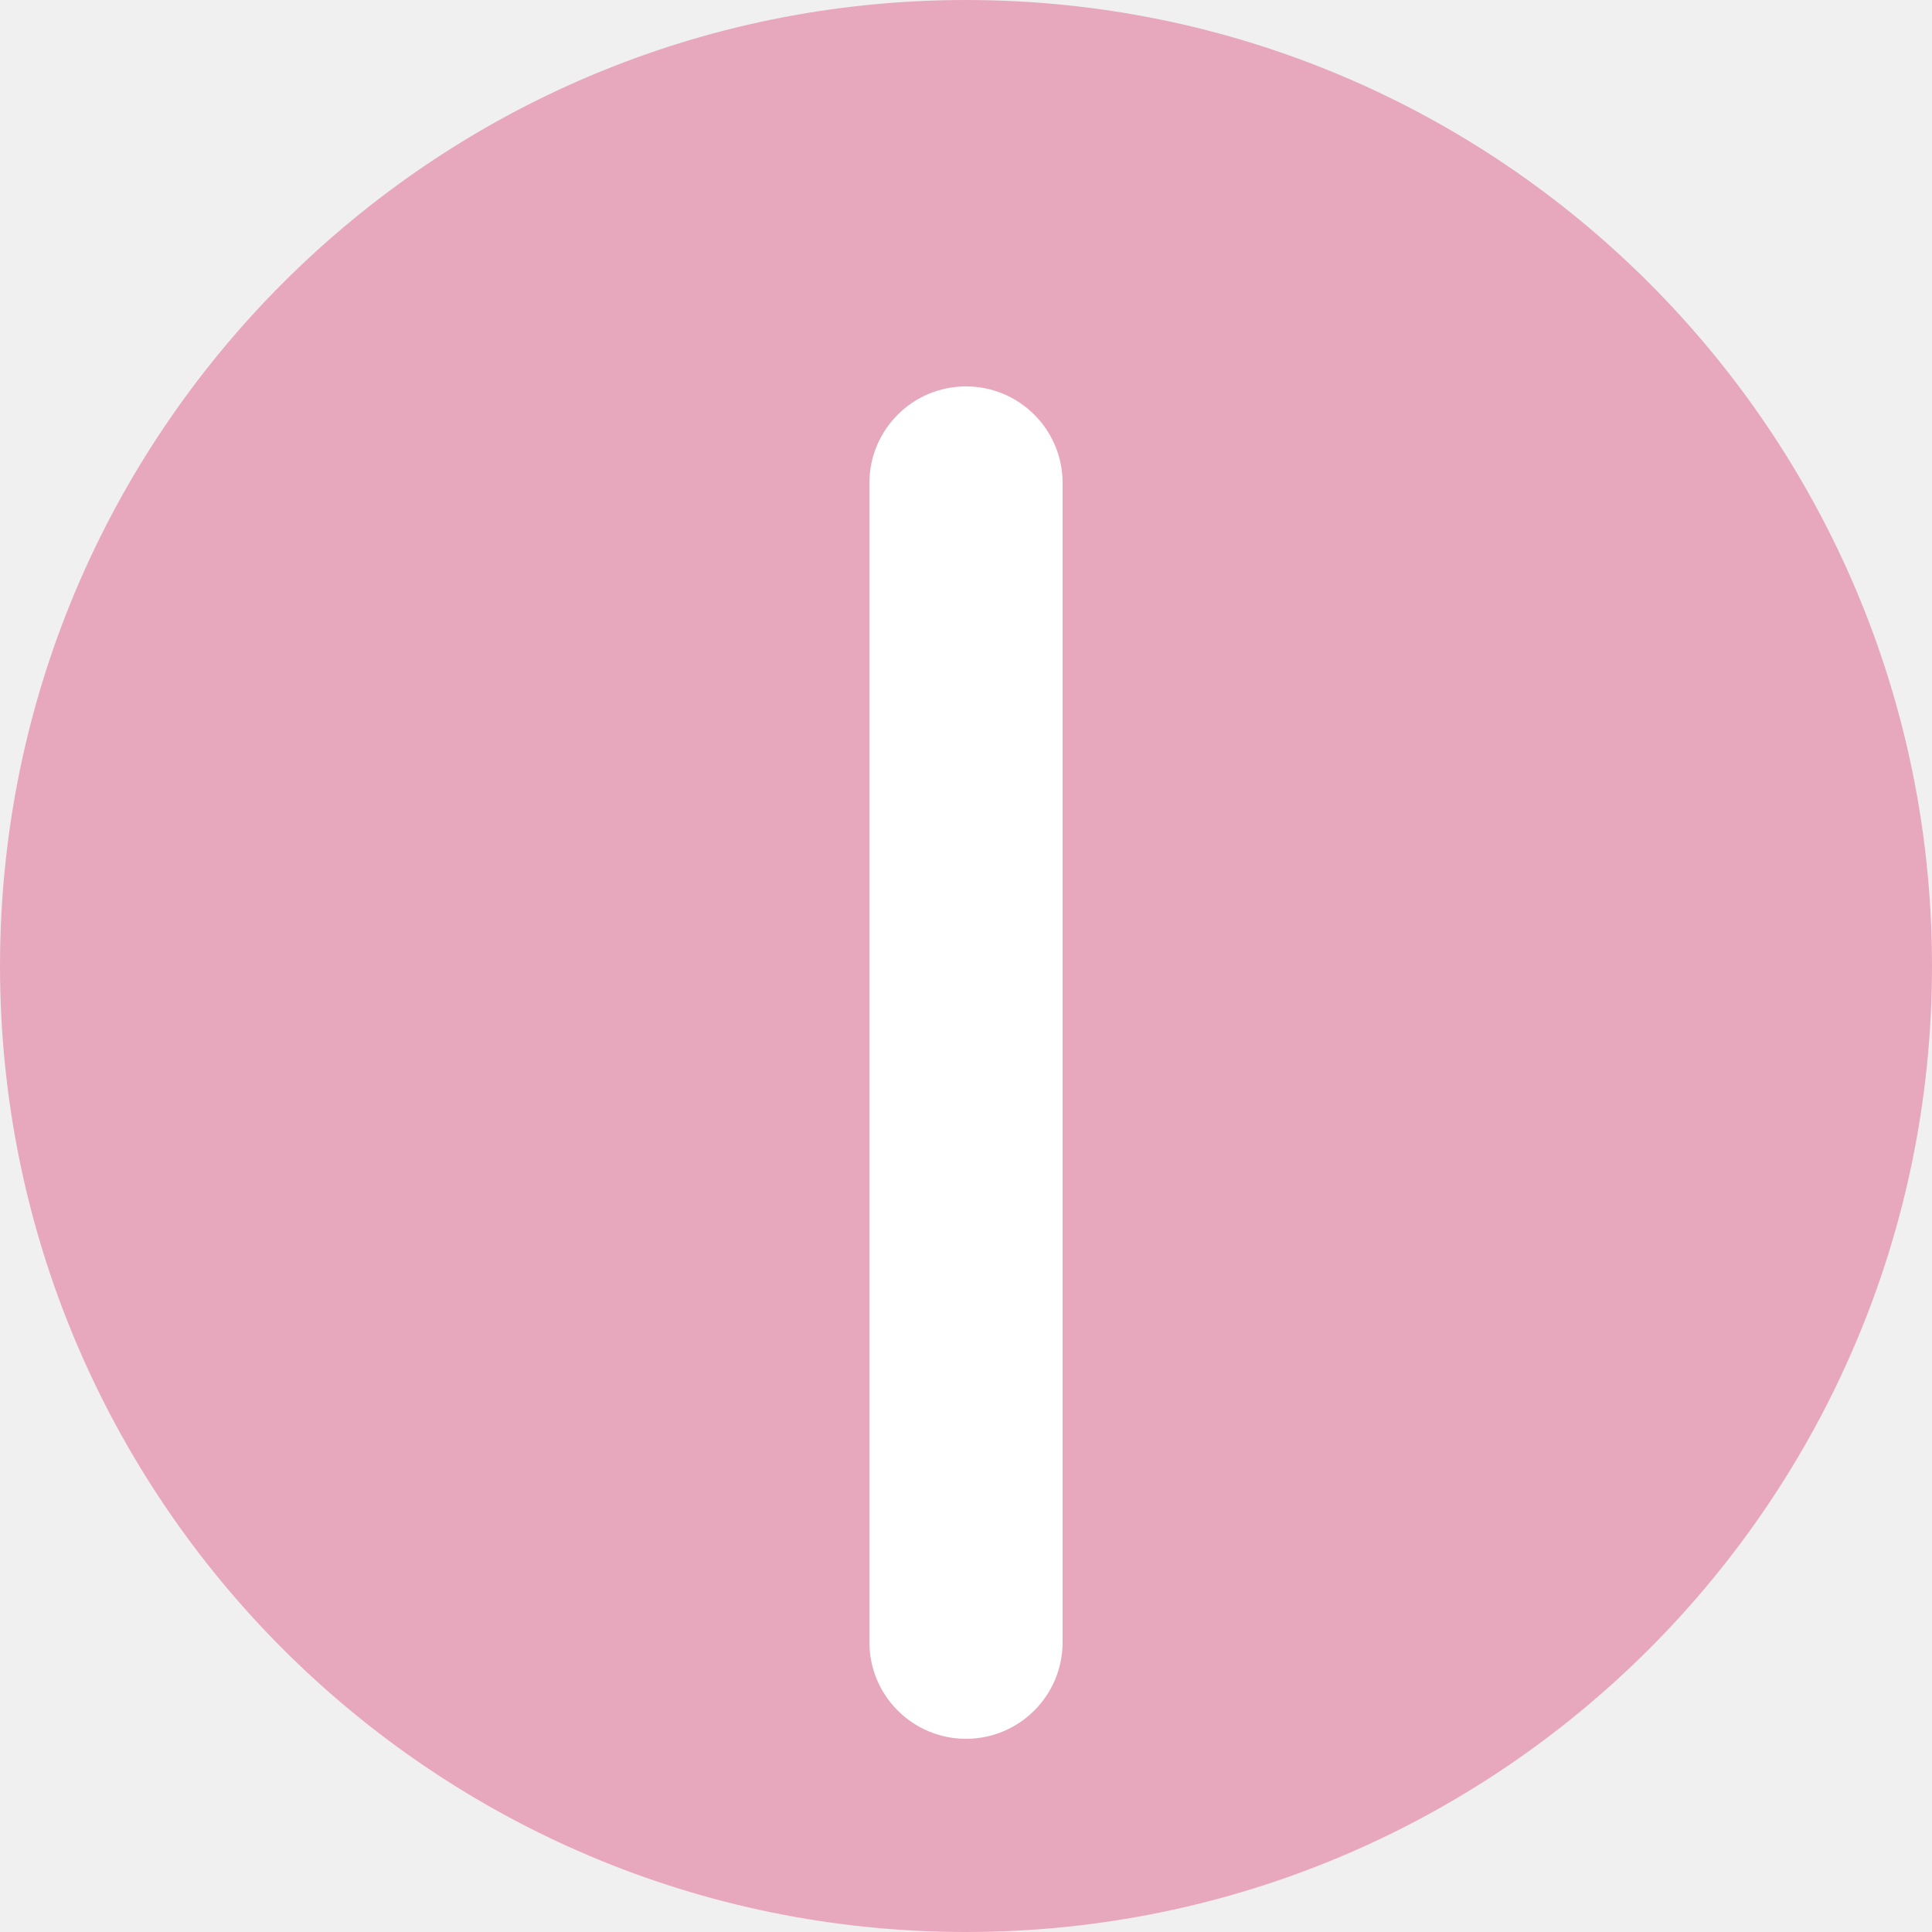
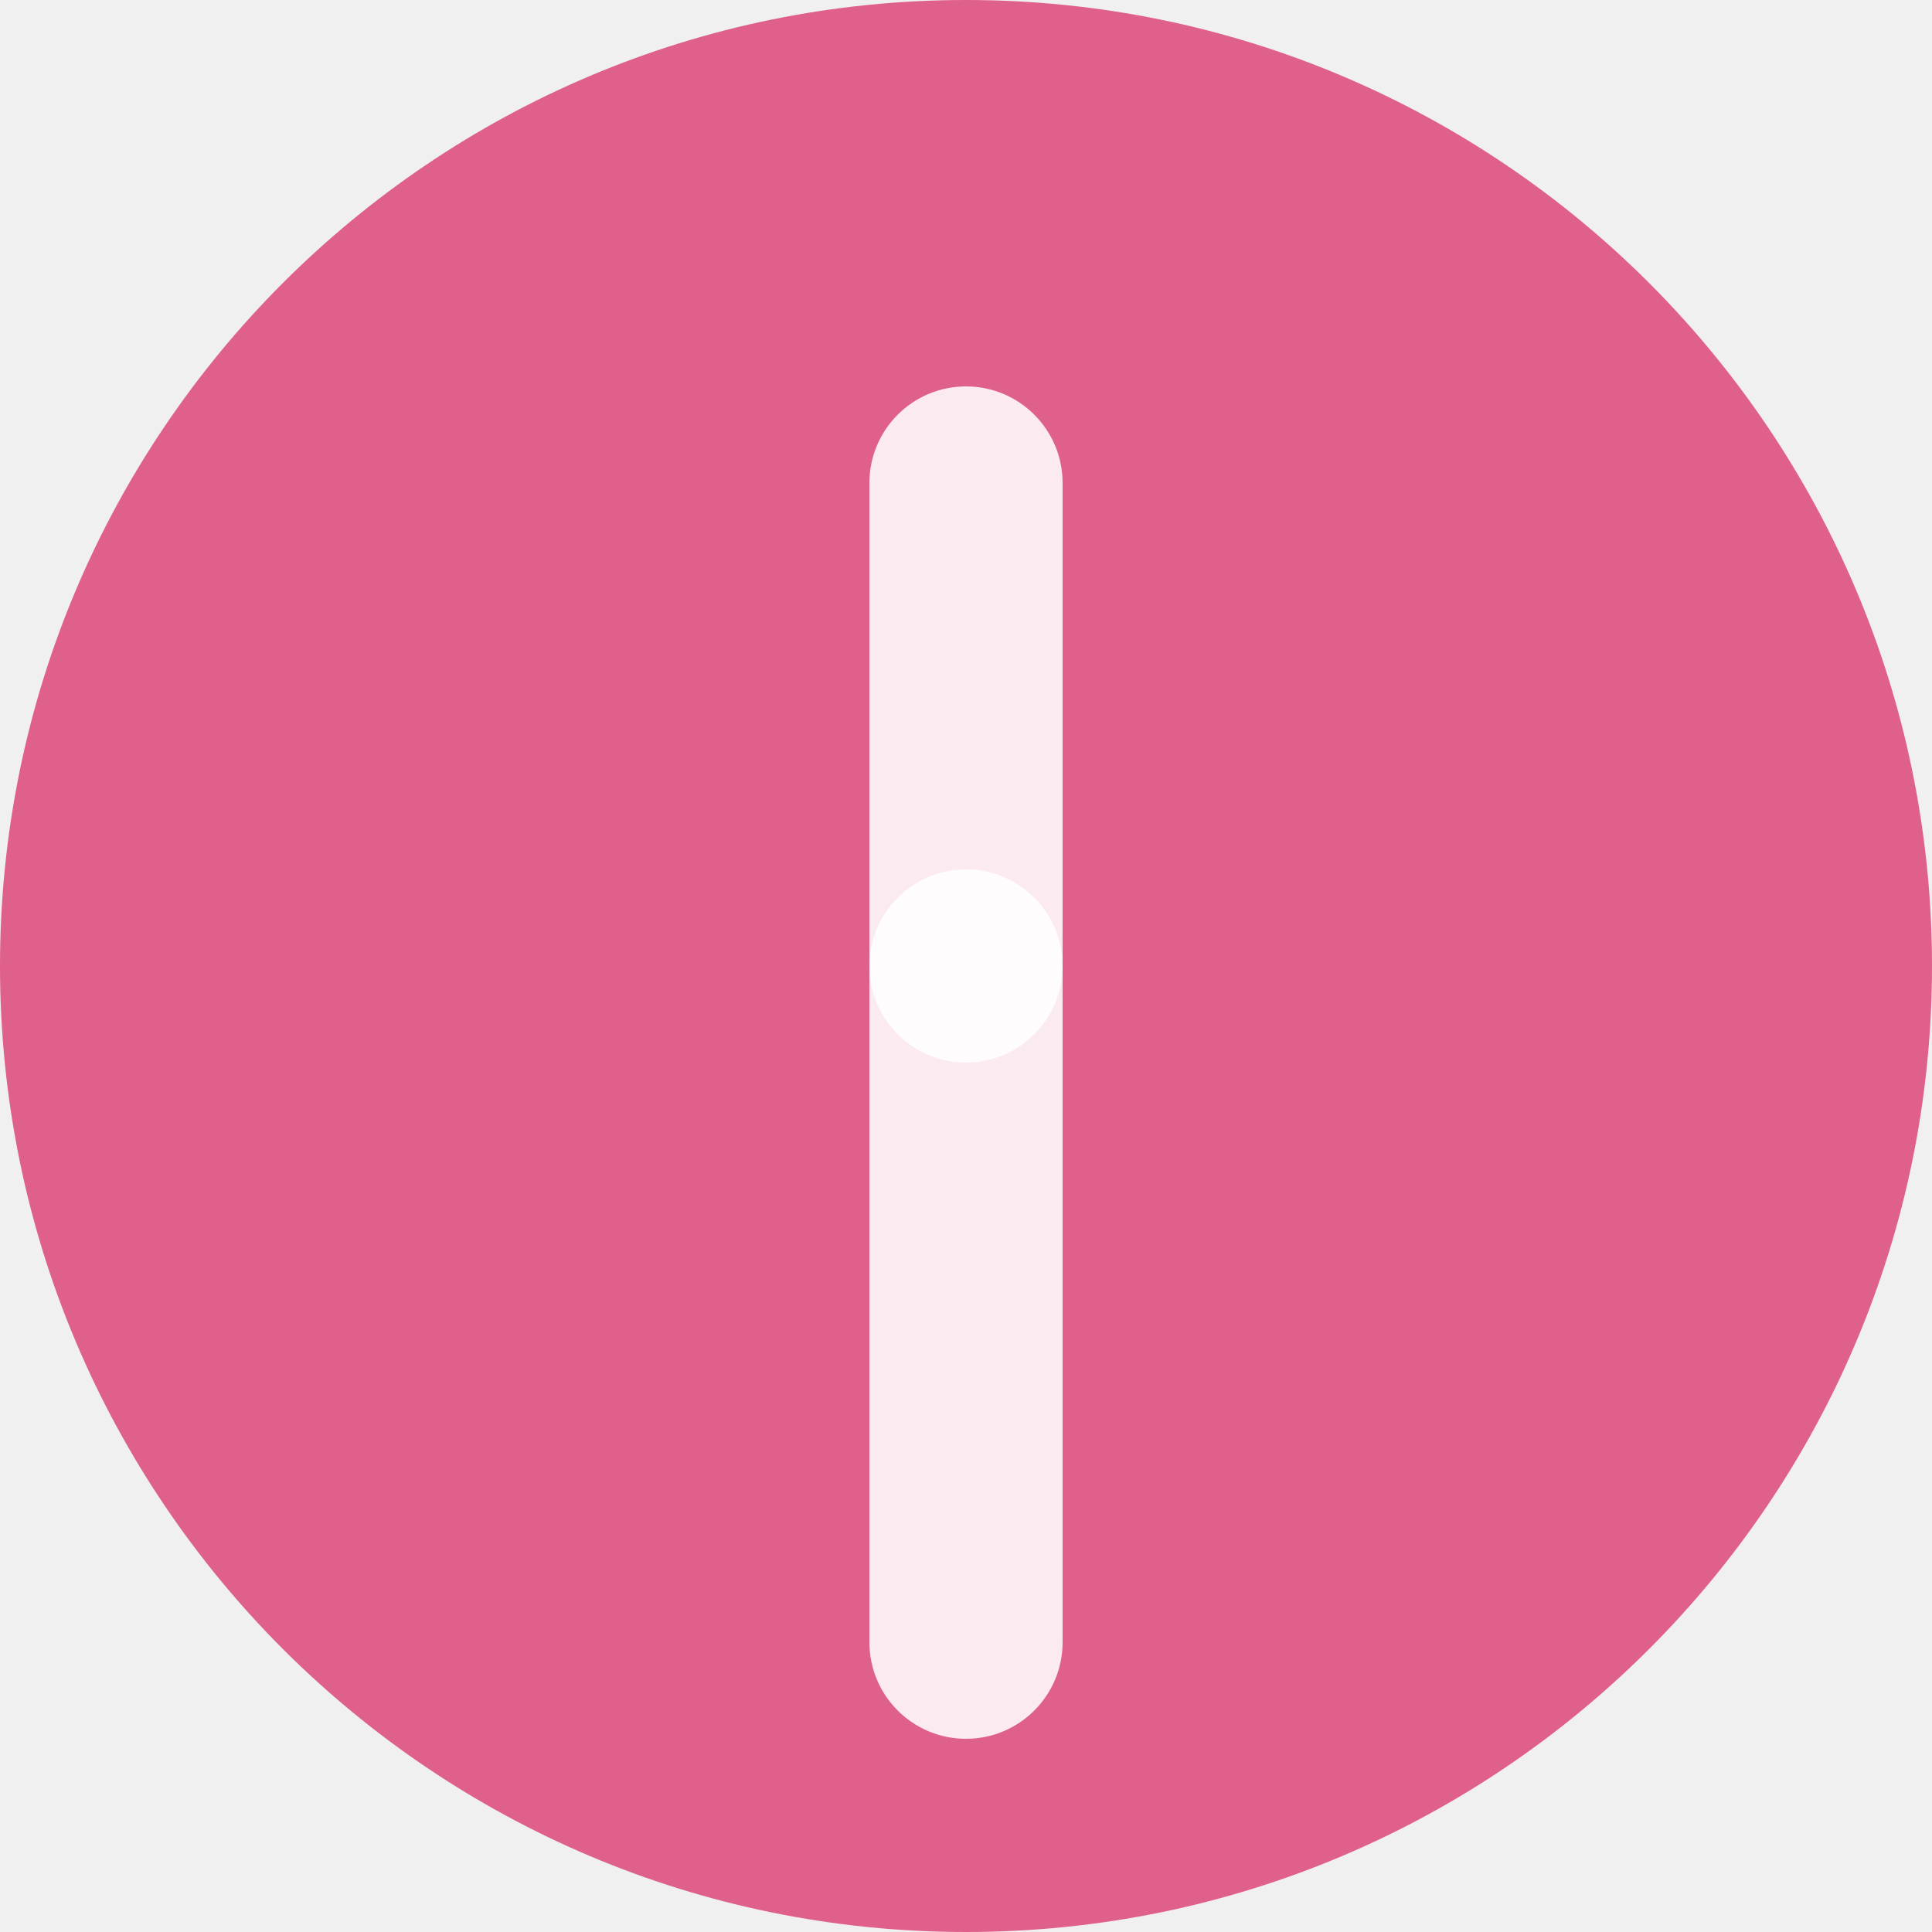
- <svg xmlns="http://www.w3.org/2000/svg" width="100%" height="100%" viewBox="0 0 24 24" version="1.1" id="svg2">
-   <defs id="defs2" />
-   <g id="g2" transform="matrix(1.2,0,0,1.2,-2.4,-2.4)">
-     <g fill="#d5004a" id="g1">
-       <path d="M 12,22 C 17.523,22 22,17.523 22,12 22,6.477 17.523,2 12,2 6.477,2 2,6.477 2,12 2,17.523 6.477,22 12,22 Z" opacity="0.3" id="path1" />
+ <svg xmlns="http://www.w3.org/2000/svg" width="100%" height="100%" viewBox="0 0 24 24" version="1.1">
+   <g transform="matrix(1.2,0,0,1.2,-2.4,-2.4)">
+     <g fill="#D5004A">
+       <path d="M 12,22 C 17.523,22 22,17.523 22,12 22,6.477 17.523,2 12,2 6.477,2 2,6.477 2,12 2,17.523 6.477,22 12,22 Z" opacity="0.6" />
    </g>
-     <rect width="2" height="7" x="11" y="6" fill="#FFFFFF" rx="1" id="rect1">
+     <rect width="2" height="7" x="11" y="6" fill="#FFFD" rx="1">
      <animateTransform attributeName="transform" dur="12s" repeatCount="indefinite" type="rotate" values="0 12 12;360 12 12" />
    </rect>
-     <rect width="2" height="9" x="11" y="11" fill="#FFFFFF" rx="1" id="rect2">
+     <rect width="2" height="9" x="11" y="11" fill="#FFFD" rx="1">
      <animateTransform attributeName="transform" dur="0.75s" repeatCount="indefinite" type="rotate" values="0 12 12;360 12 12" />
    </rect>
  </g>
</svg>
